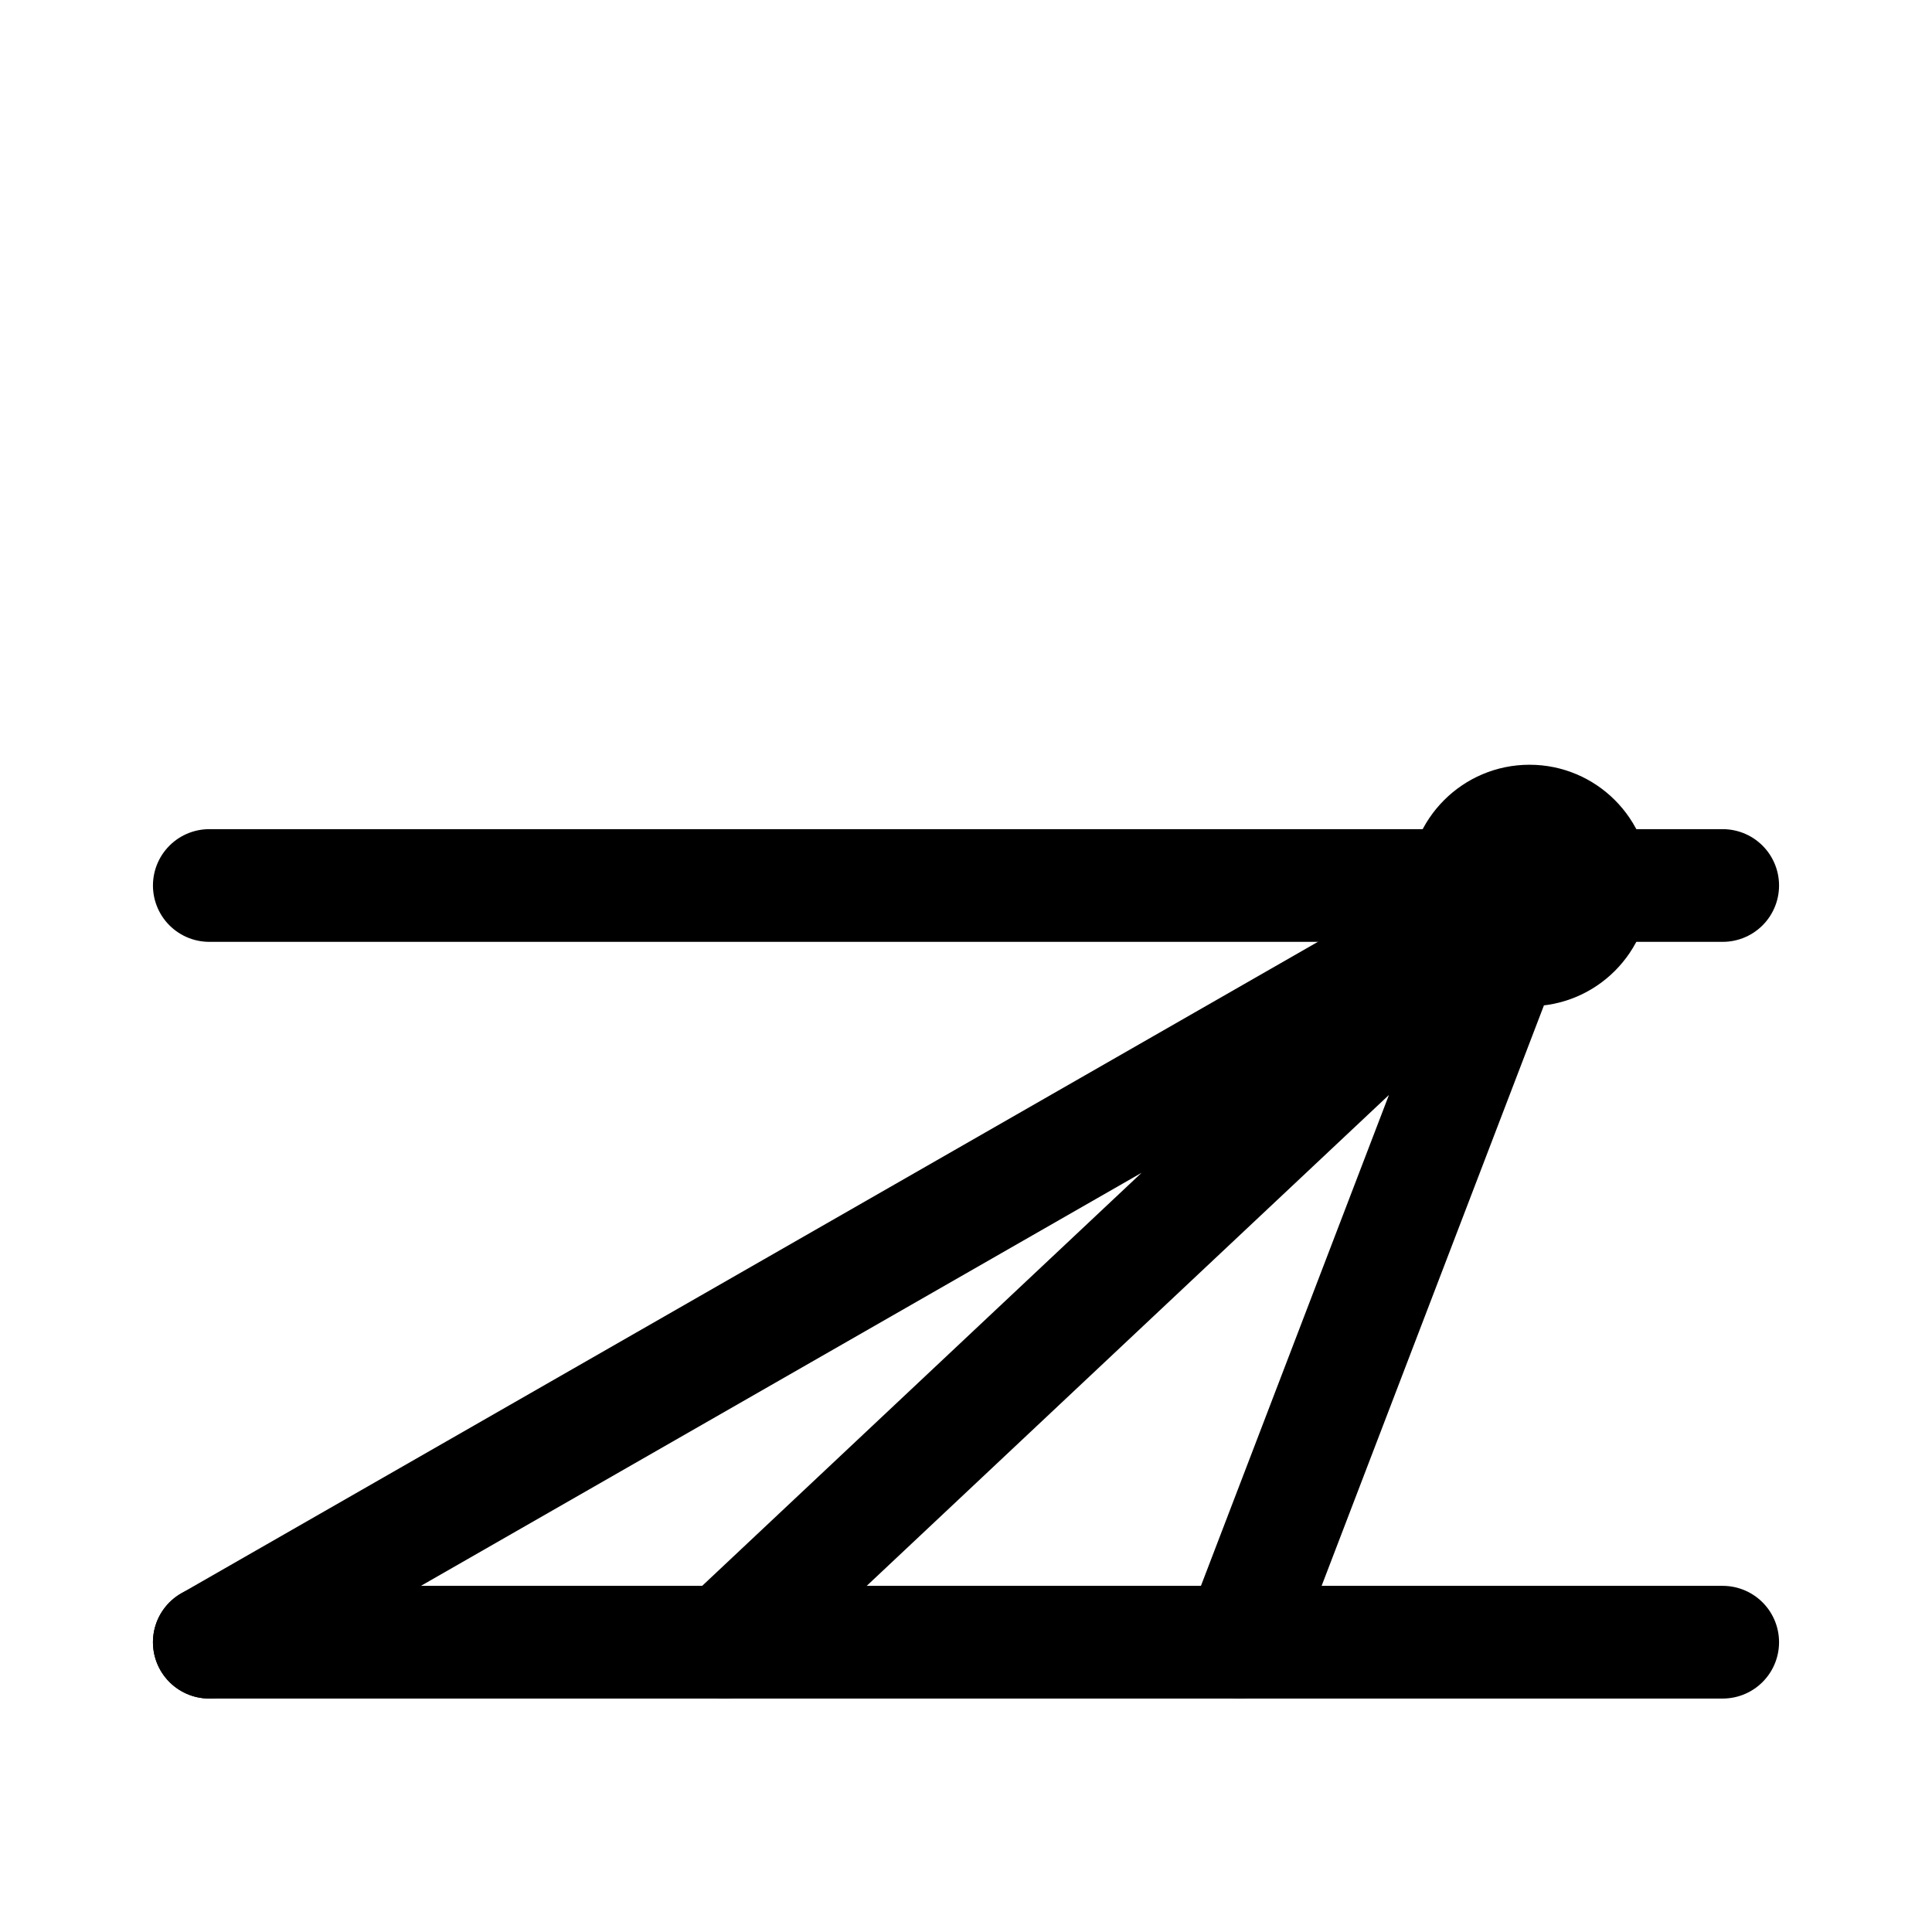
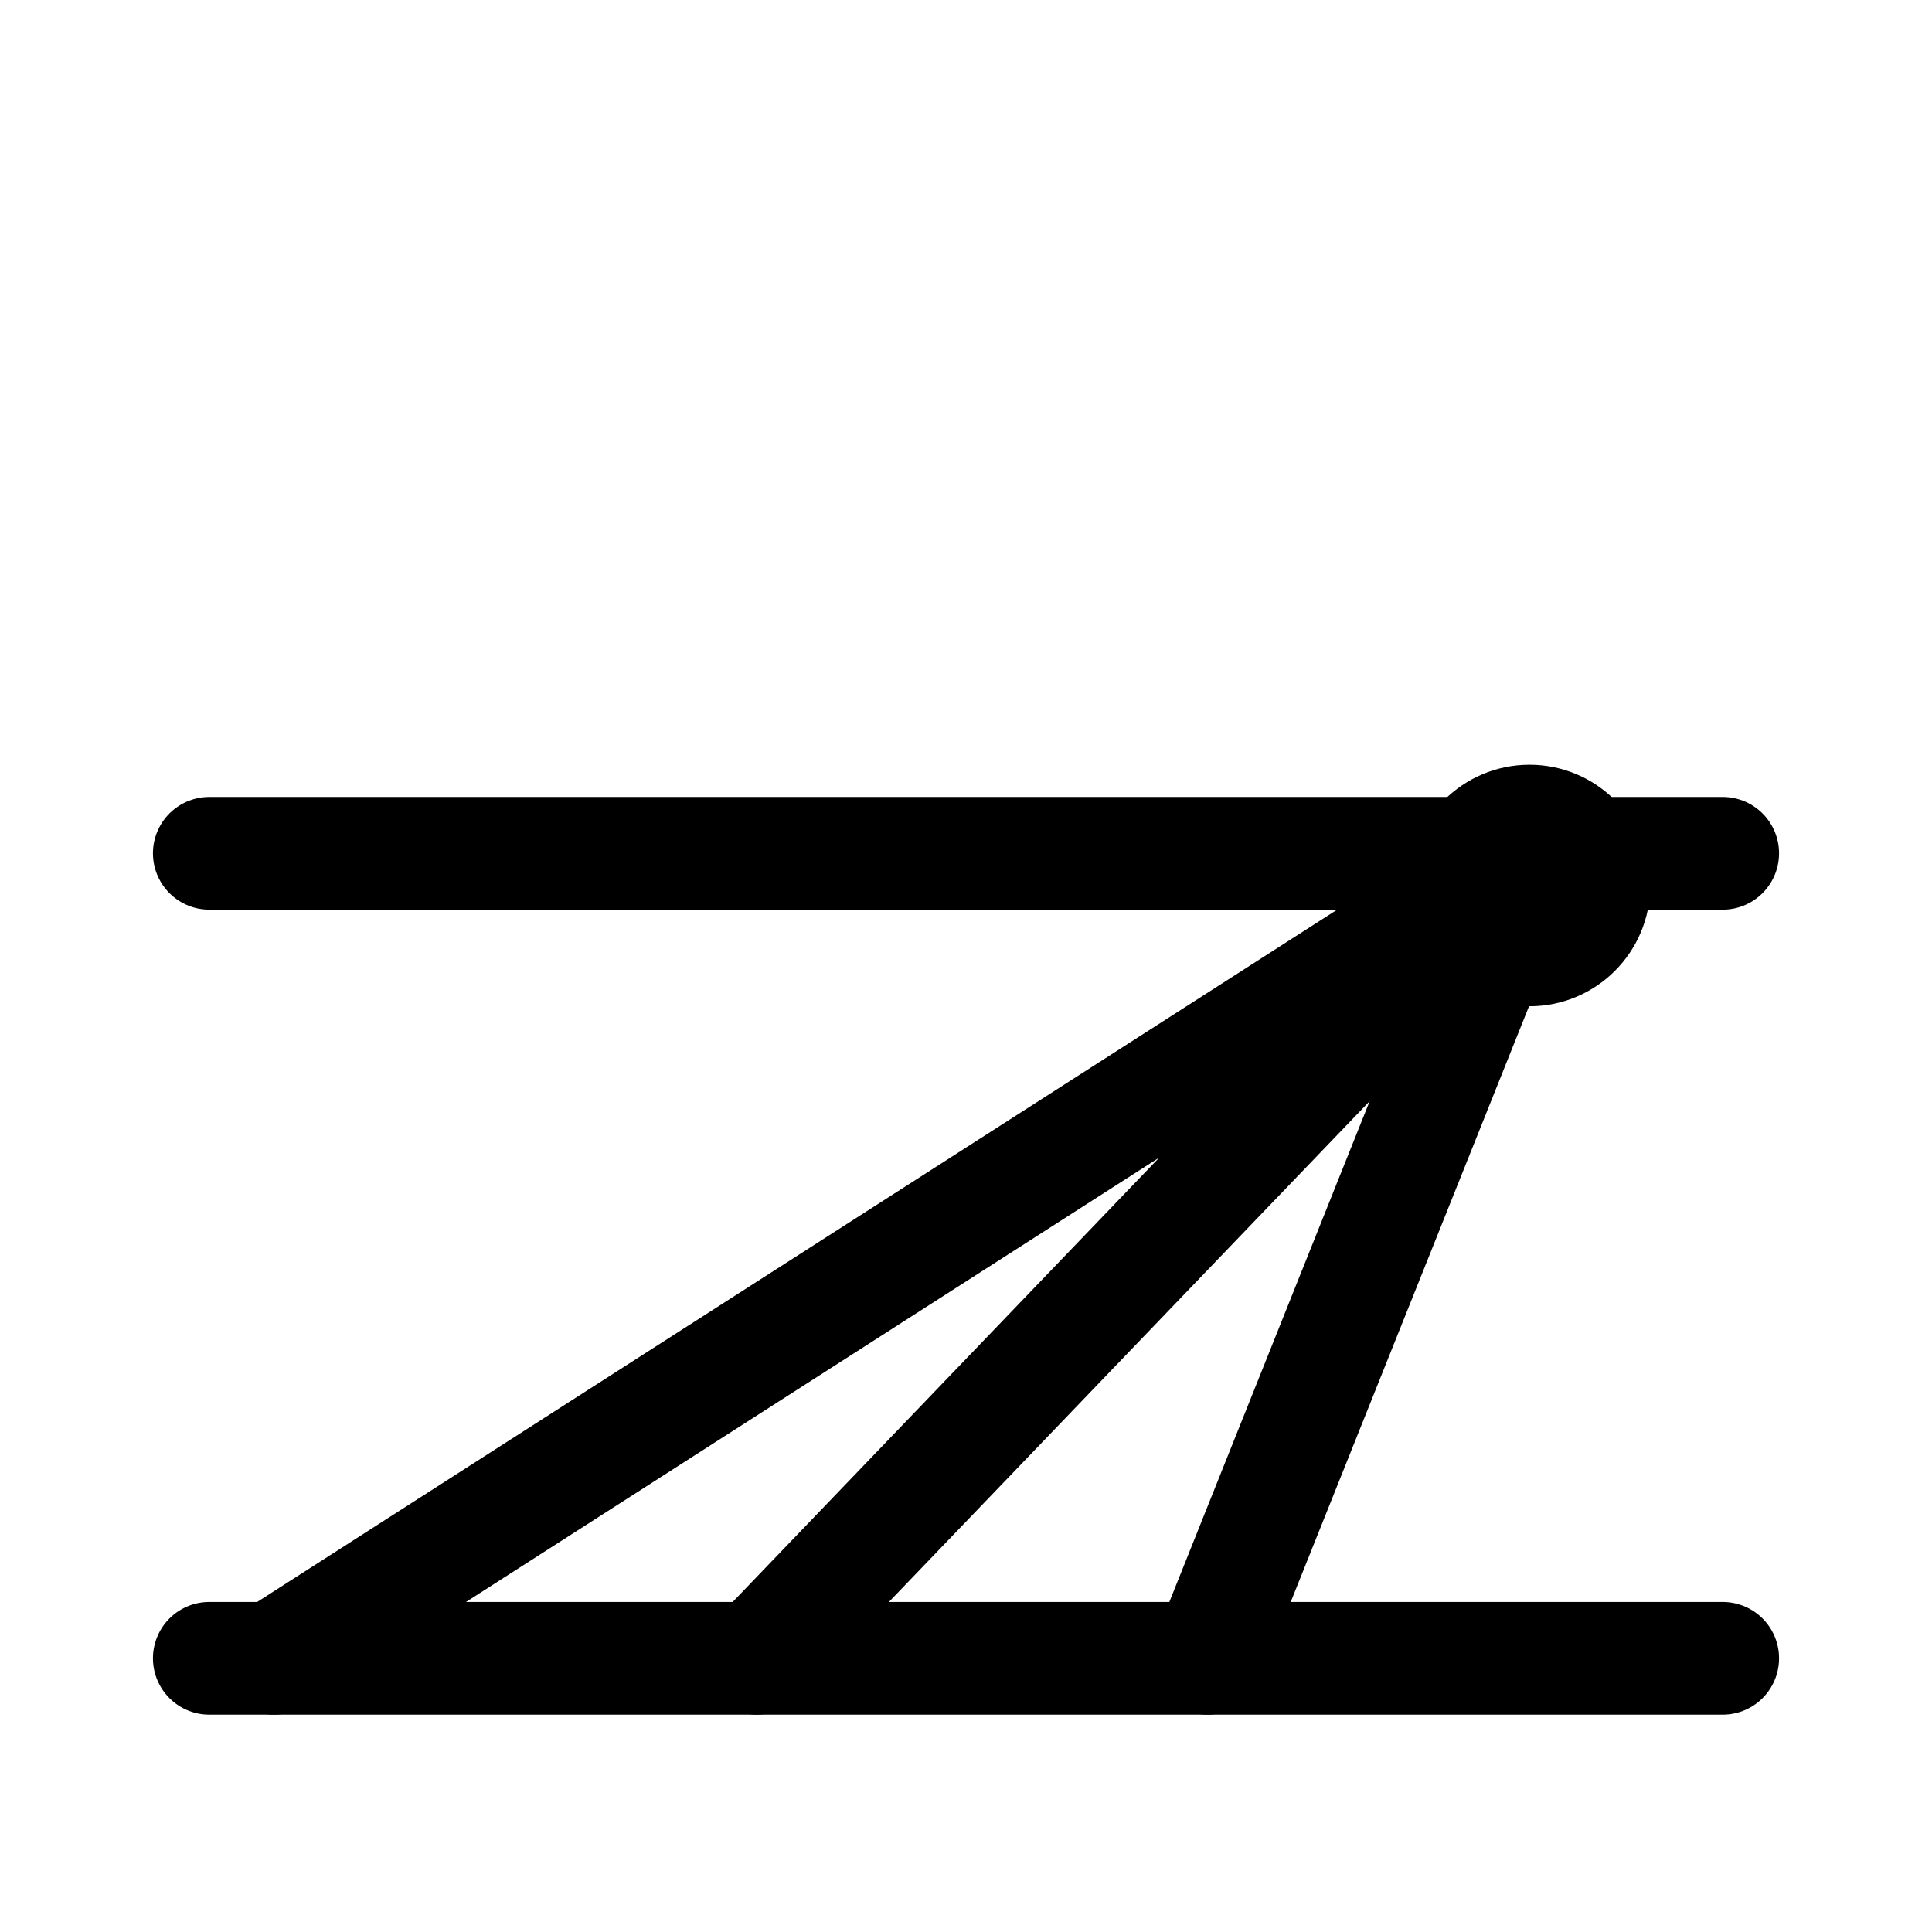
<svg xmlns="http://www.w3.org/2000/svg" viewBox="0 0 24 24" width="24" height="24" fill="none" stroke="currentColor" stroke-width="1.4" stroke-linecap="round" stroke-linejoin="round">
-   <path d="M2.6,20.4L21.4,20.4 M2.6,11L21.4,11" />
-   <path d="M2.6,20.4L19,11 M9,20.4L19,11 M15.4,20.4L19,11" />
+   <path d="M2.6,20.6L21.4,20.6 M2.6,10.6L21.4,10.6" />
+   <path d="M3.4,20.6L19,10.6 M9.4,20.6L19,10.6 M15,20.6L19,10.6" />
  <path d="M17.5,11A1.5,1.5 0 1,0 20.5,11A1.5,1.5 0 1,0 17.5,11Z" fill="currentColor" stroke="none" />
</svg>
